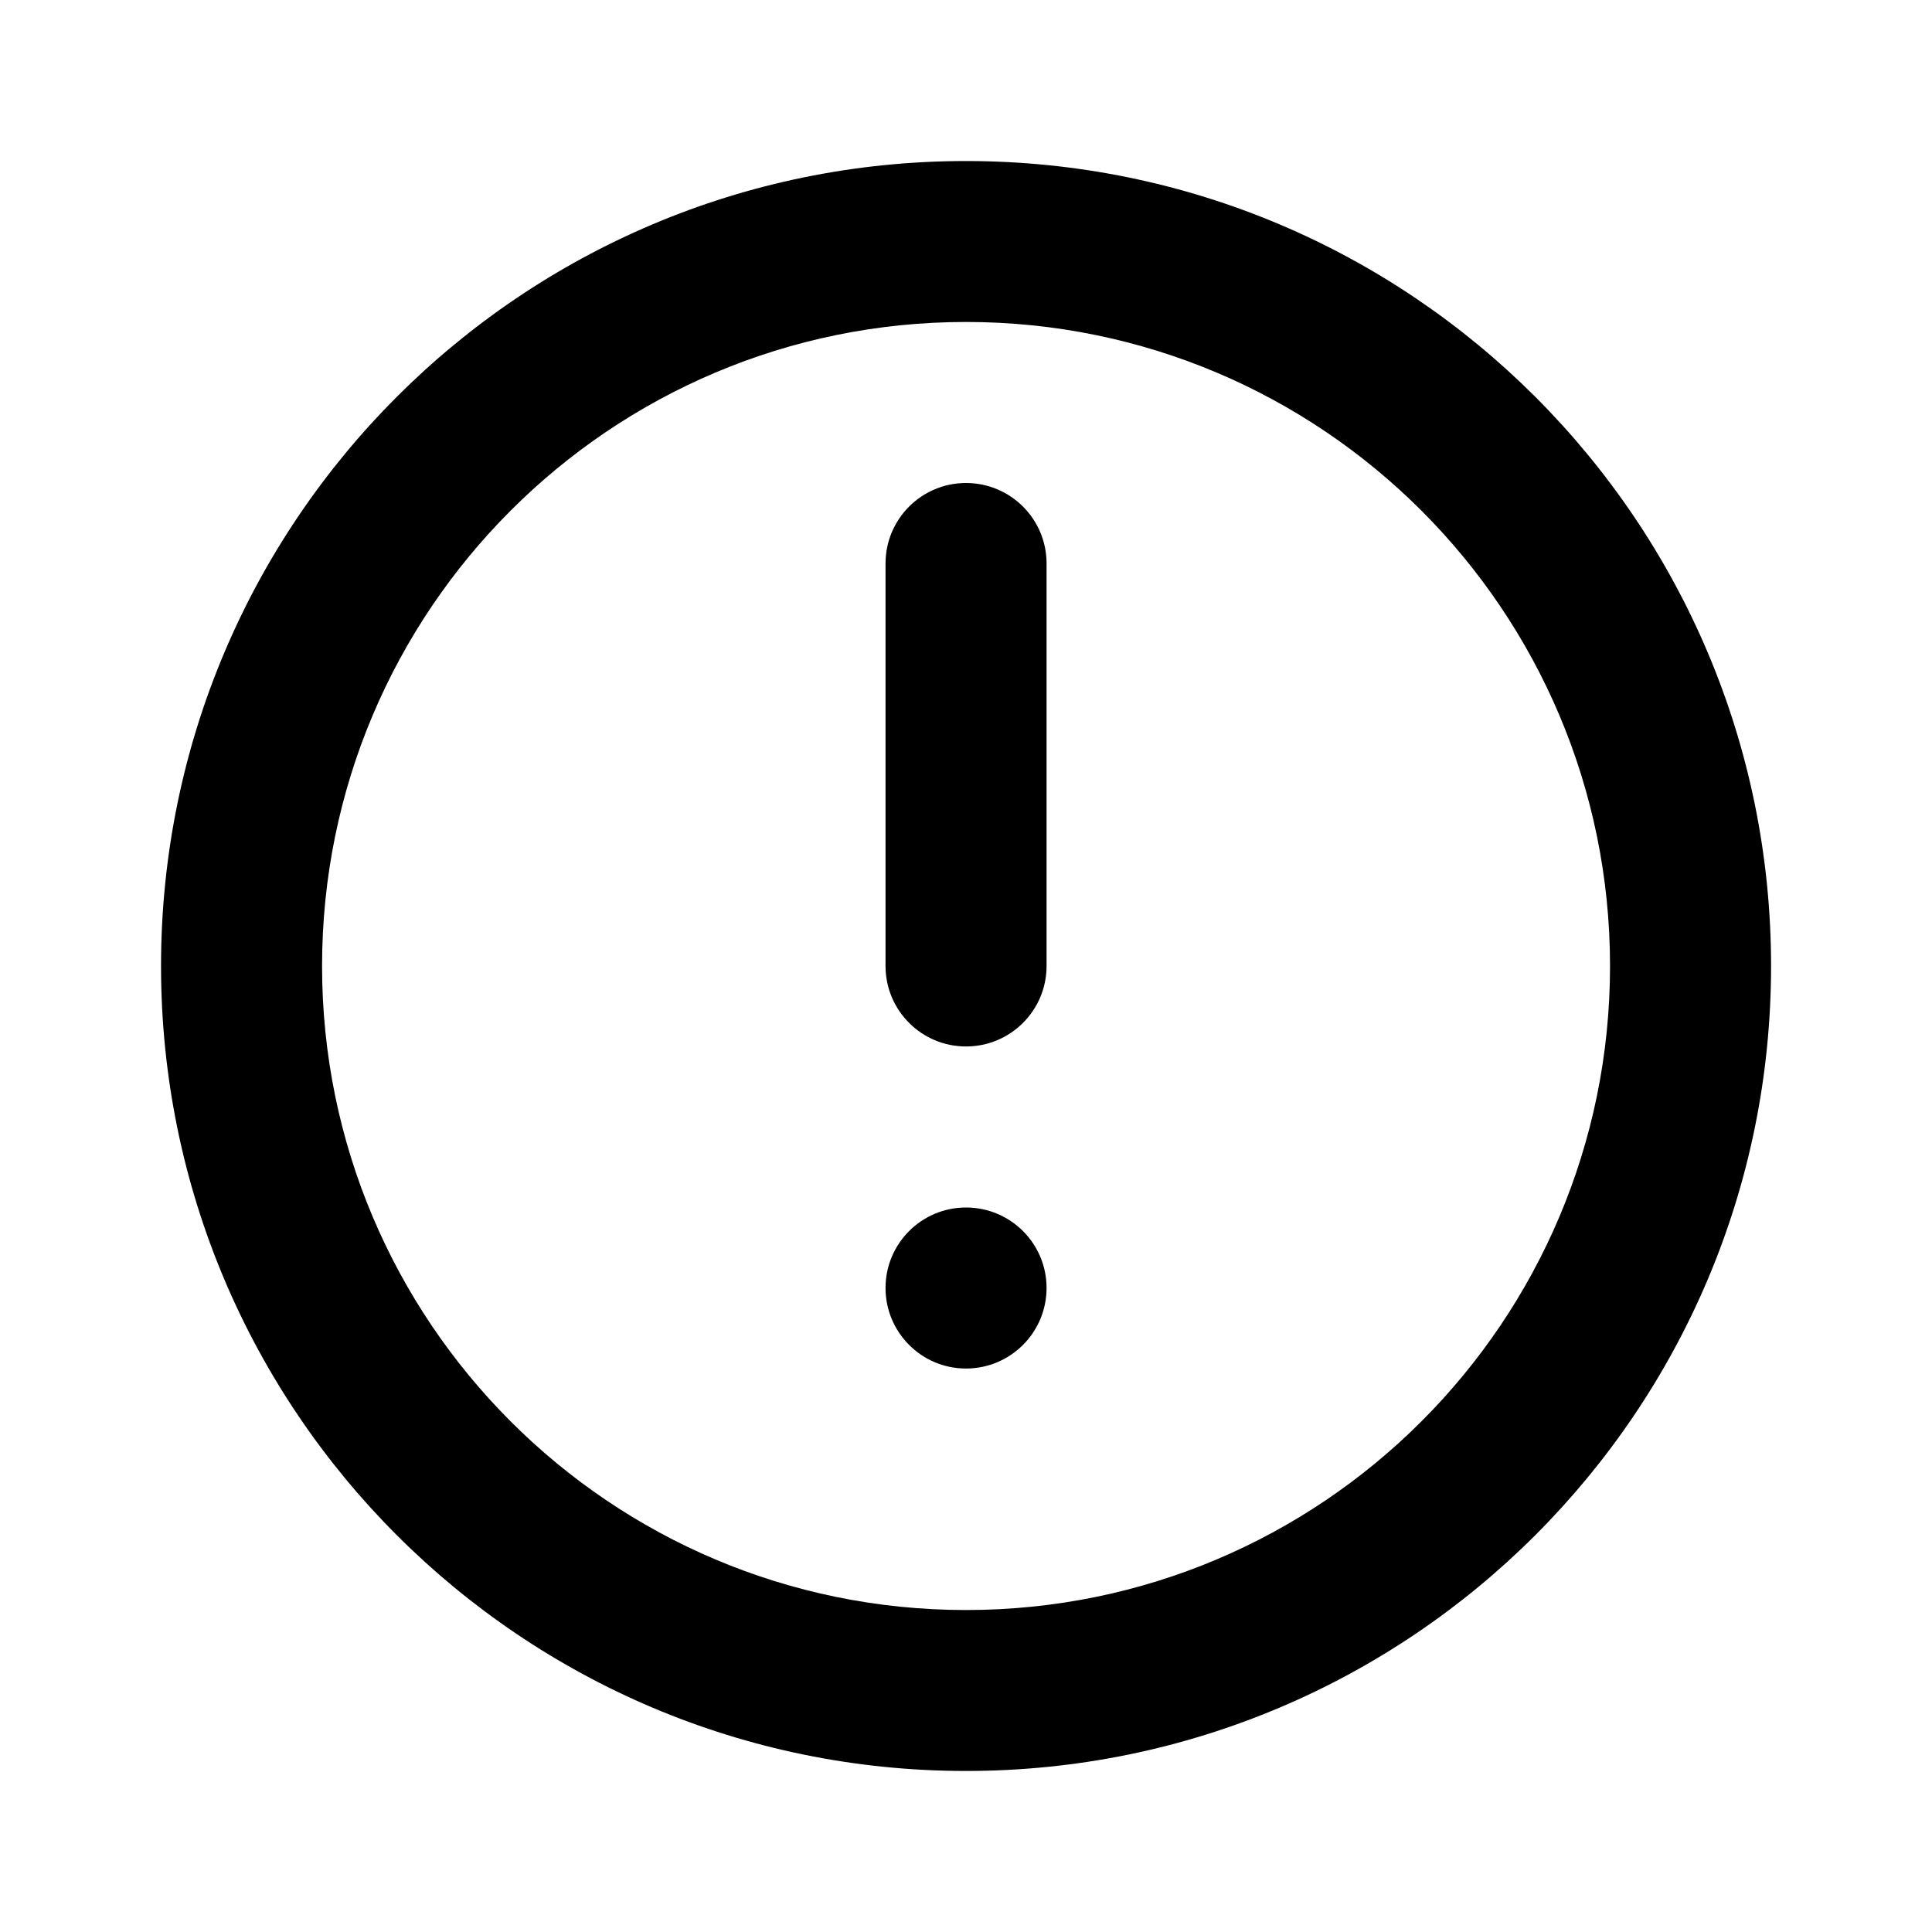
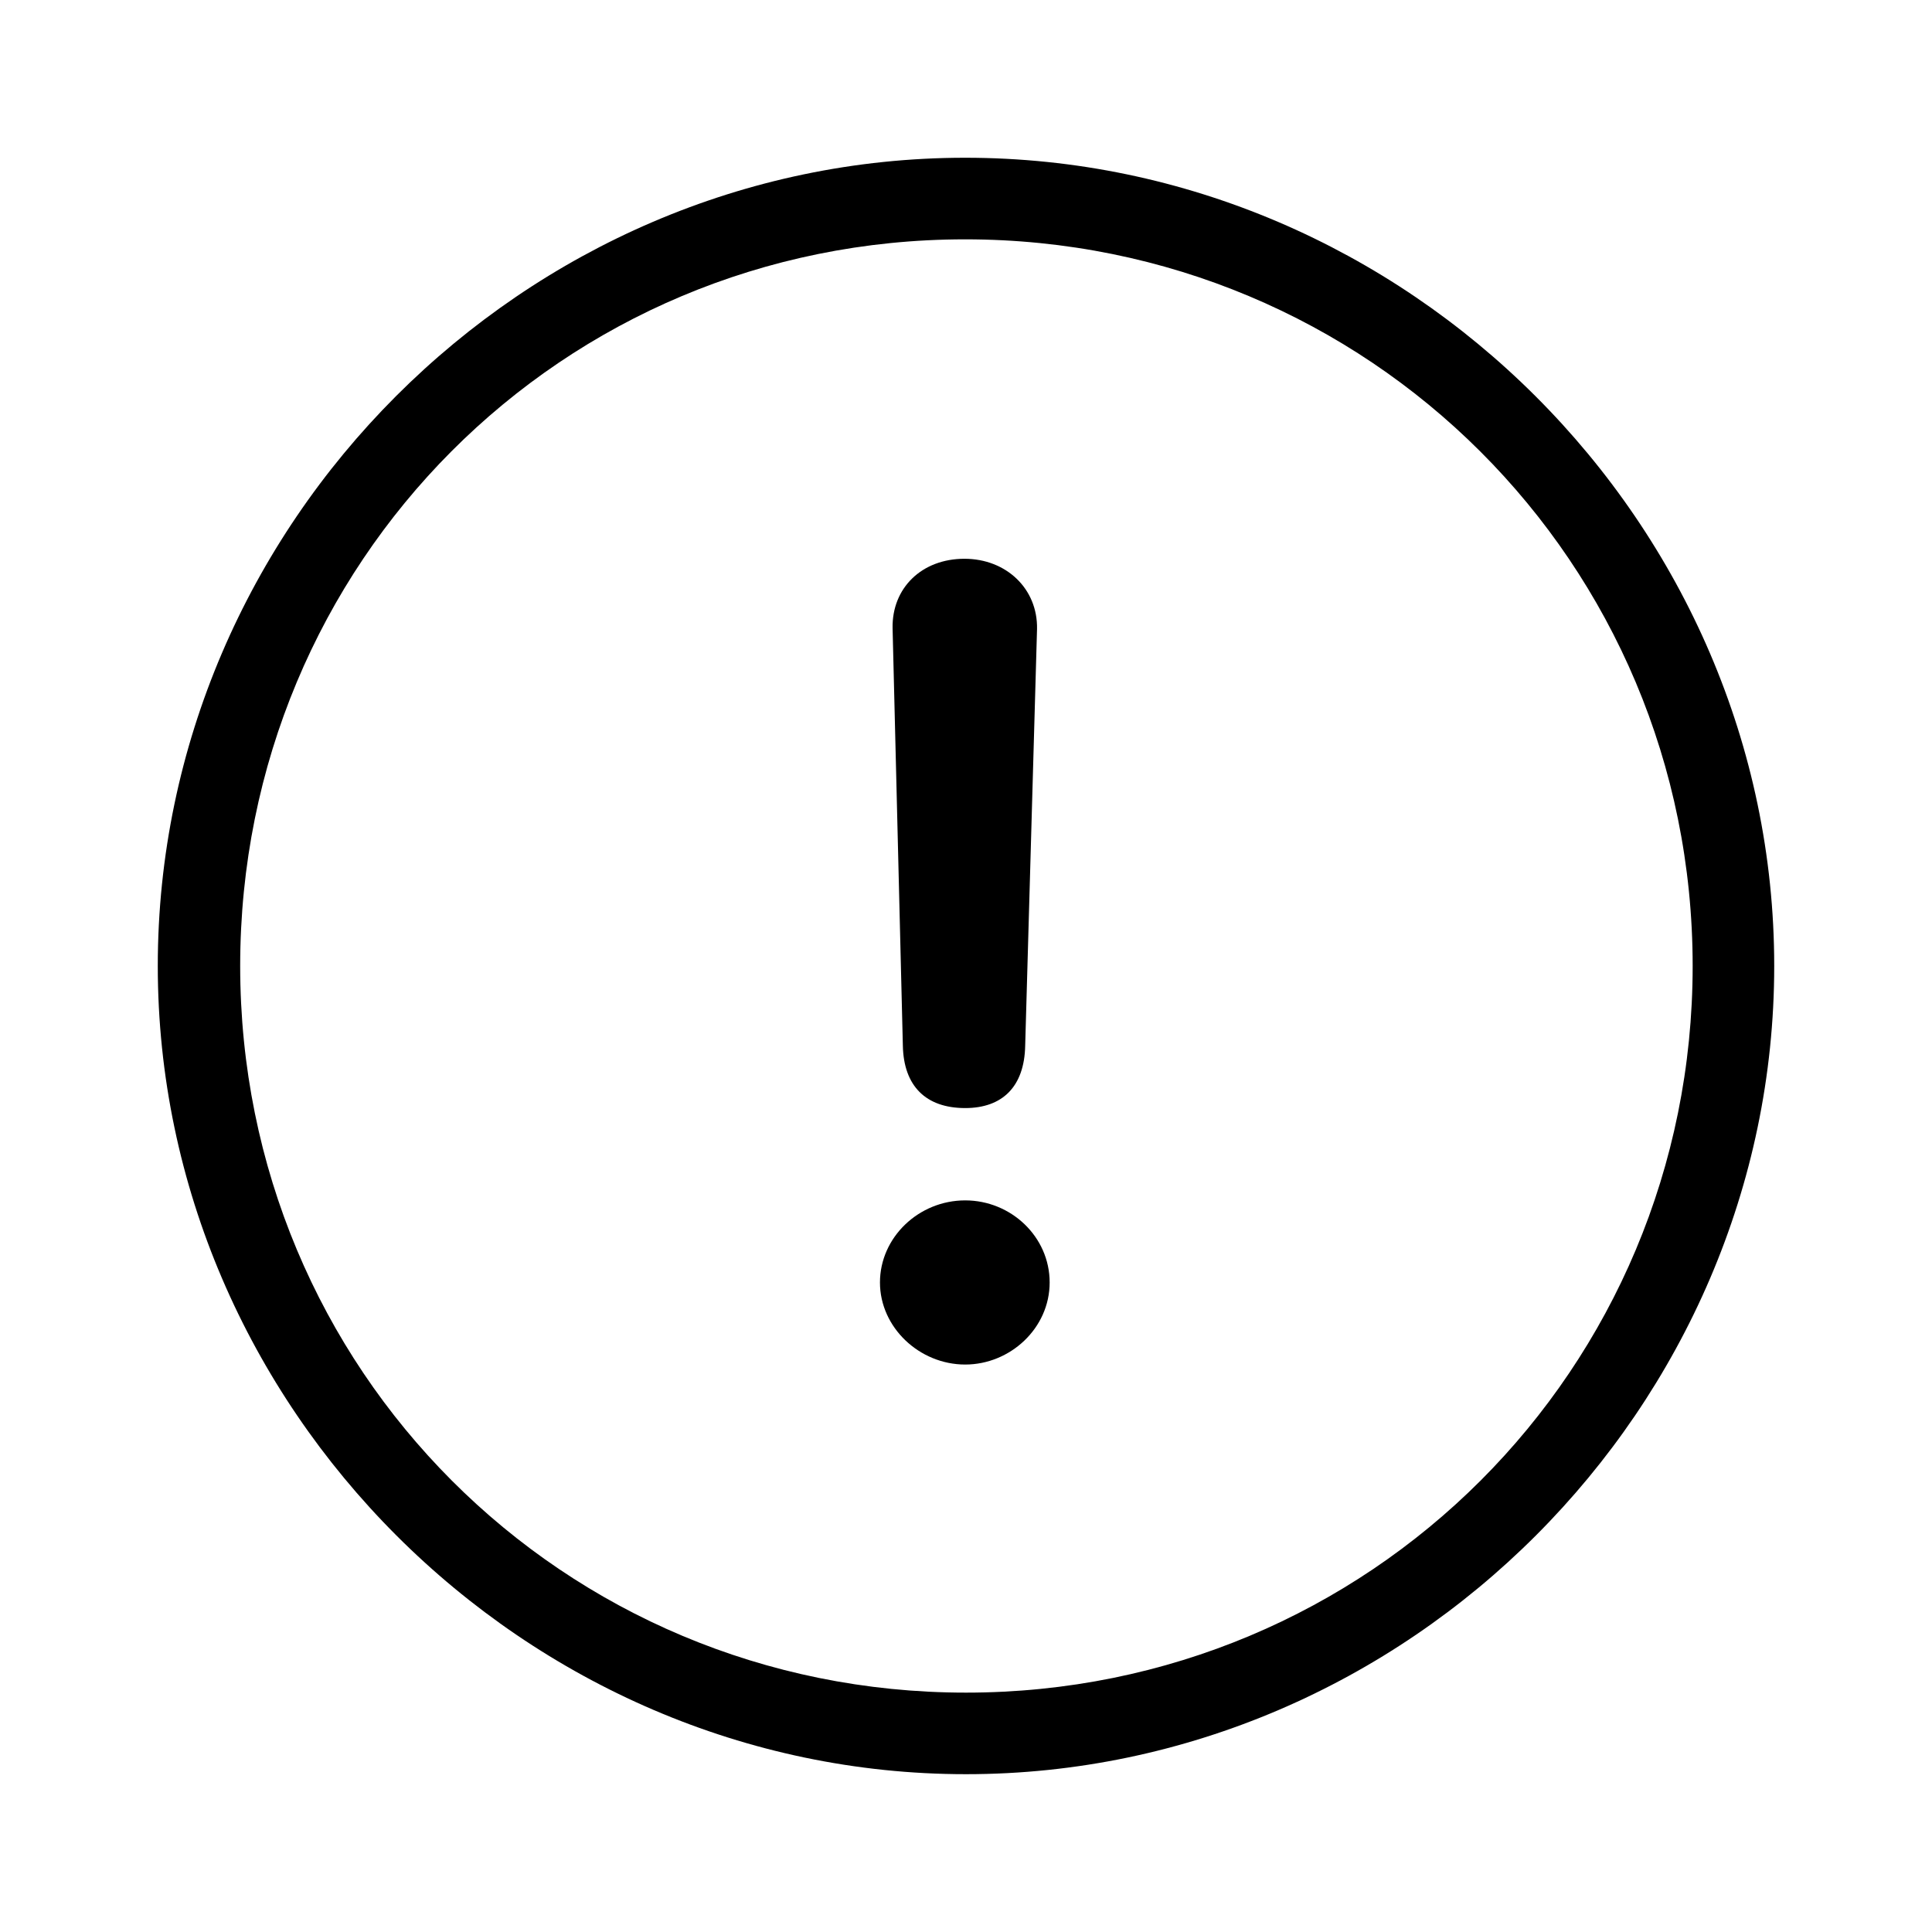
- <svg xmlns="http://www.w3.org/2000/svg" width="20" height="20" viewBox="0 0 20 20">
-   <path fill-rule="evenodd" clip-rule="evenodd" d="M1.667 10C1.667 14.602 5.398 18.333 10 18.333C14.603 18.333 18.334 14.602 18.334 10C18.334 5.398 14.603 1.667 10 1.667C5.398 1.667 1.667 5.398 1.667 10ZM16.667 10C16.667 13.682 13.682 16.667 10 16.667C6.318 16.667 3.334 13.682 3.334 10C3.334 6.318 6.318 3.333 10 3.333C13.682 3.333 16.667 6.318 16.667 10ZM9.167 5.833C9.167 5.373 9.54 5 10 5C10.461 5 10.834 5.373 10.834 5.833V10C10.834 10.46 10.461 10.833 10 10.833C9.54 10.833 9.167 10.46 9.167 10V5.833ZM10 12.5C9.54 12.5 9.167 12.873 9.167 13.333C9.167 13.793 9.54 14.167 10 14.167C10.461 14.167 10.834 13.793 10.834 13.333C10.834 12.873 10.461 12.5 10 12.5Z" />
+ <svg xmlns="http://www.w3.org/2000/svg" width="60" height="60" viewBox="0 0 60 60">
+   <path fill-rule="evenodd" clip-rule="evenodd" d="M4.9 29.999C4.9 16.272 16.274 4.899 29.974 4.899C43.702 4.899 55.1 16.274 55.1 29.999C55.1 43.701 43.726 55.099 30 55.099C16.299 55.099 4.9 43.7 4.9 29.999ZM29.974 7.433C17.443 7.433 7.459 17.474 7.459 29.999C7.459 42.526 17.47 52.566 30 52.566C42.528 52.566 52.567 42.528 52.567 29.999C52.567 17.47 42.502 7.433 29.974 7.433Z" />
+   <path d="M29.975 34.412C28.75 34.412 28.064 33.725 28.039 32.475L27.72 19.51C27.696 18.26 28.627 17.353 29.951 17.353C31.25 17.353 32.23 18.284 32.206 19.534L31.838 32.475C31.814 33.75 31.127 34.412 29.975 34.412ZM29.975 42.377C28.554 42.377 27.328 41.225 27.328 39.828C27.328 38.431 28.529 37.279 29.975 37.279C31.397 37.279 32.598 38.407 32.598 39.828C32.598 41.25 31.372 42.377 29.975 42.377Z" />
</svg>
